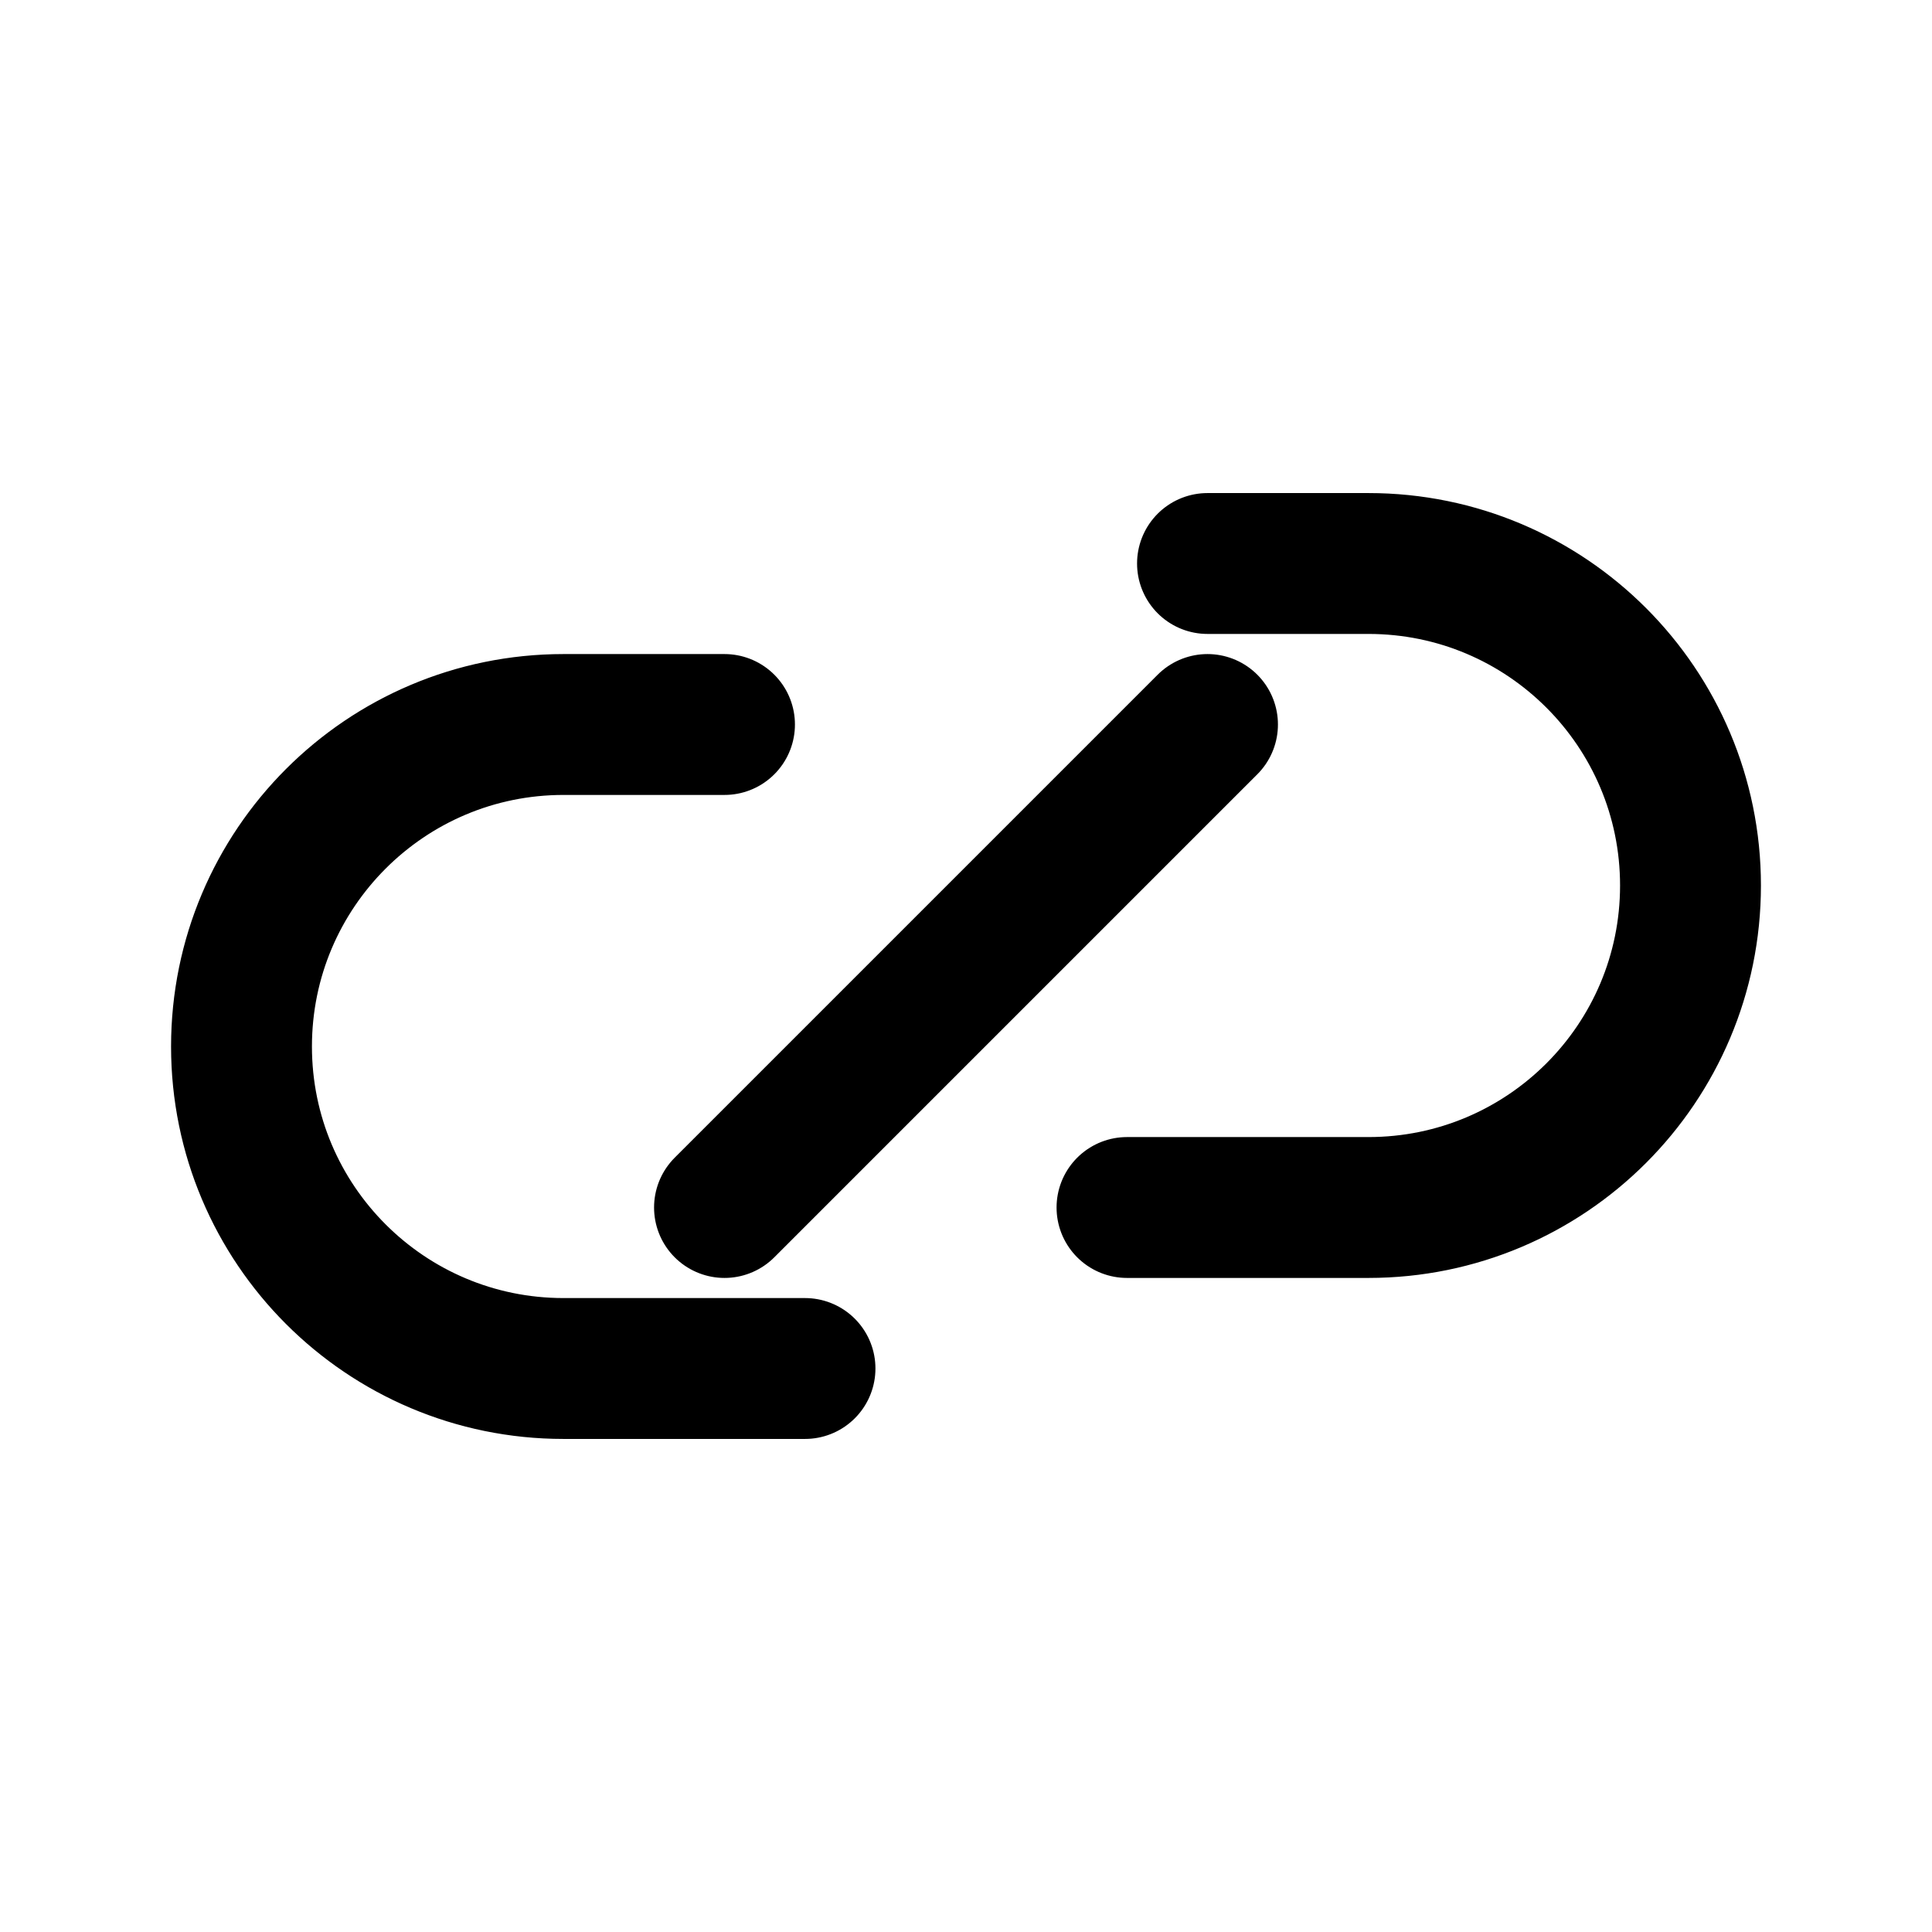
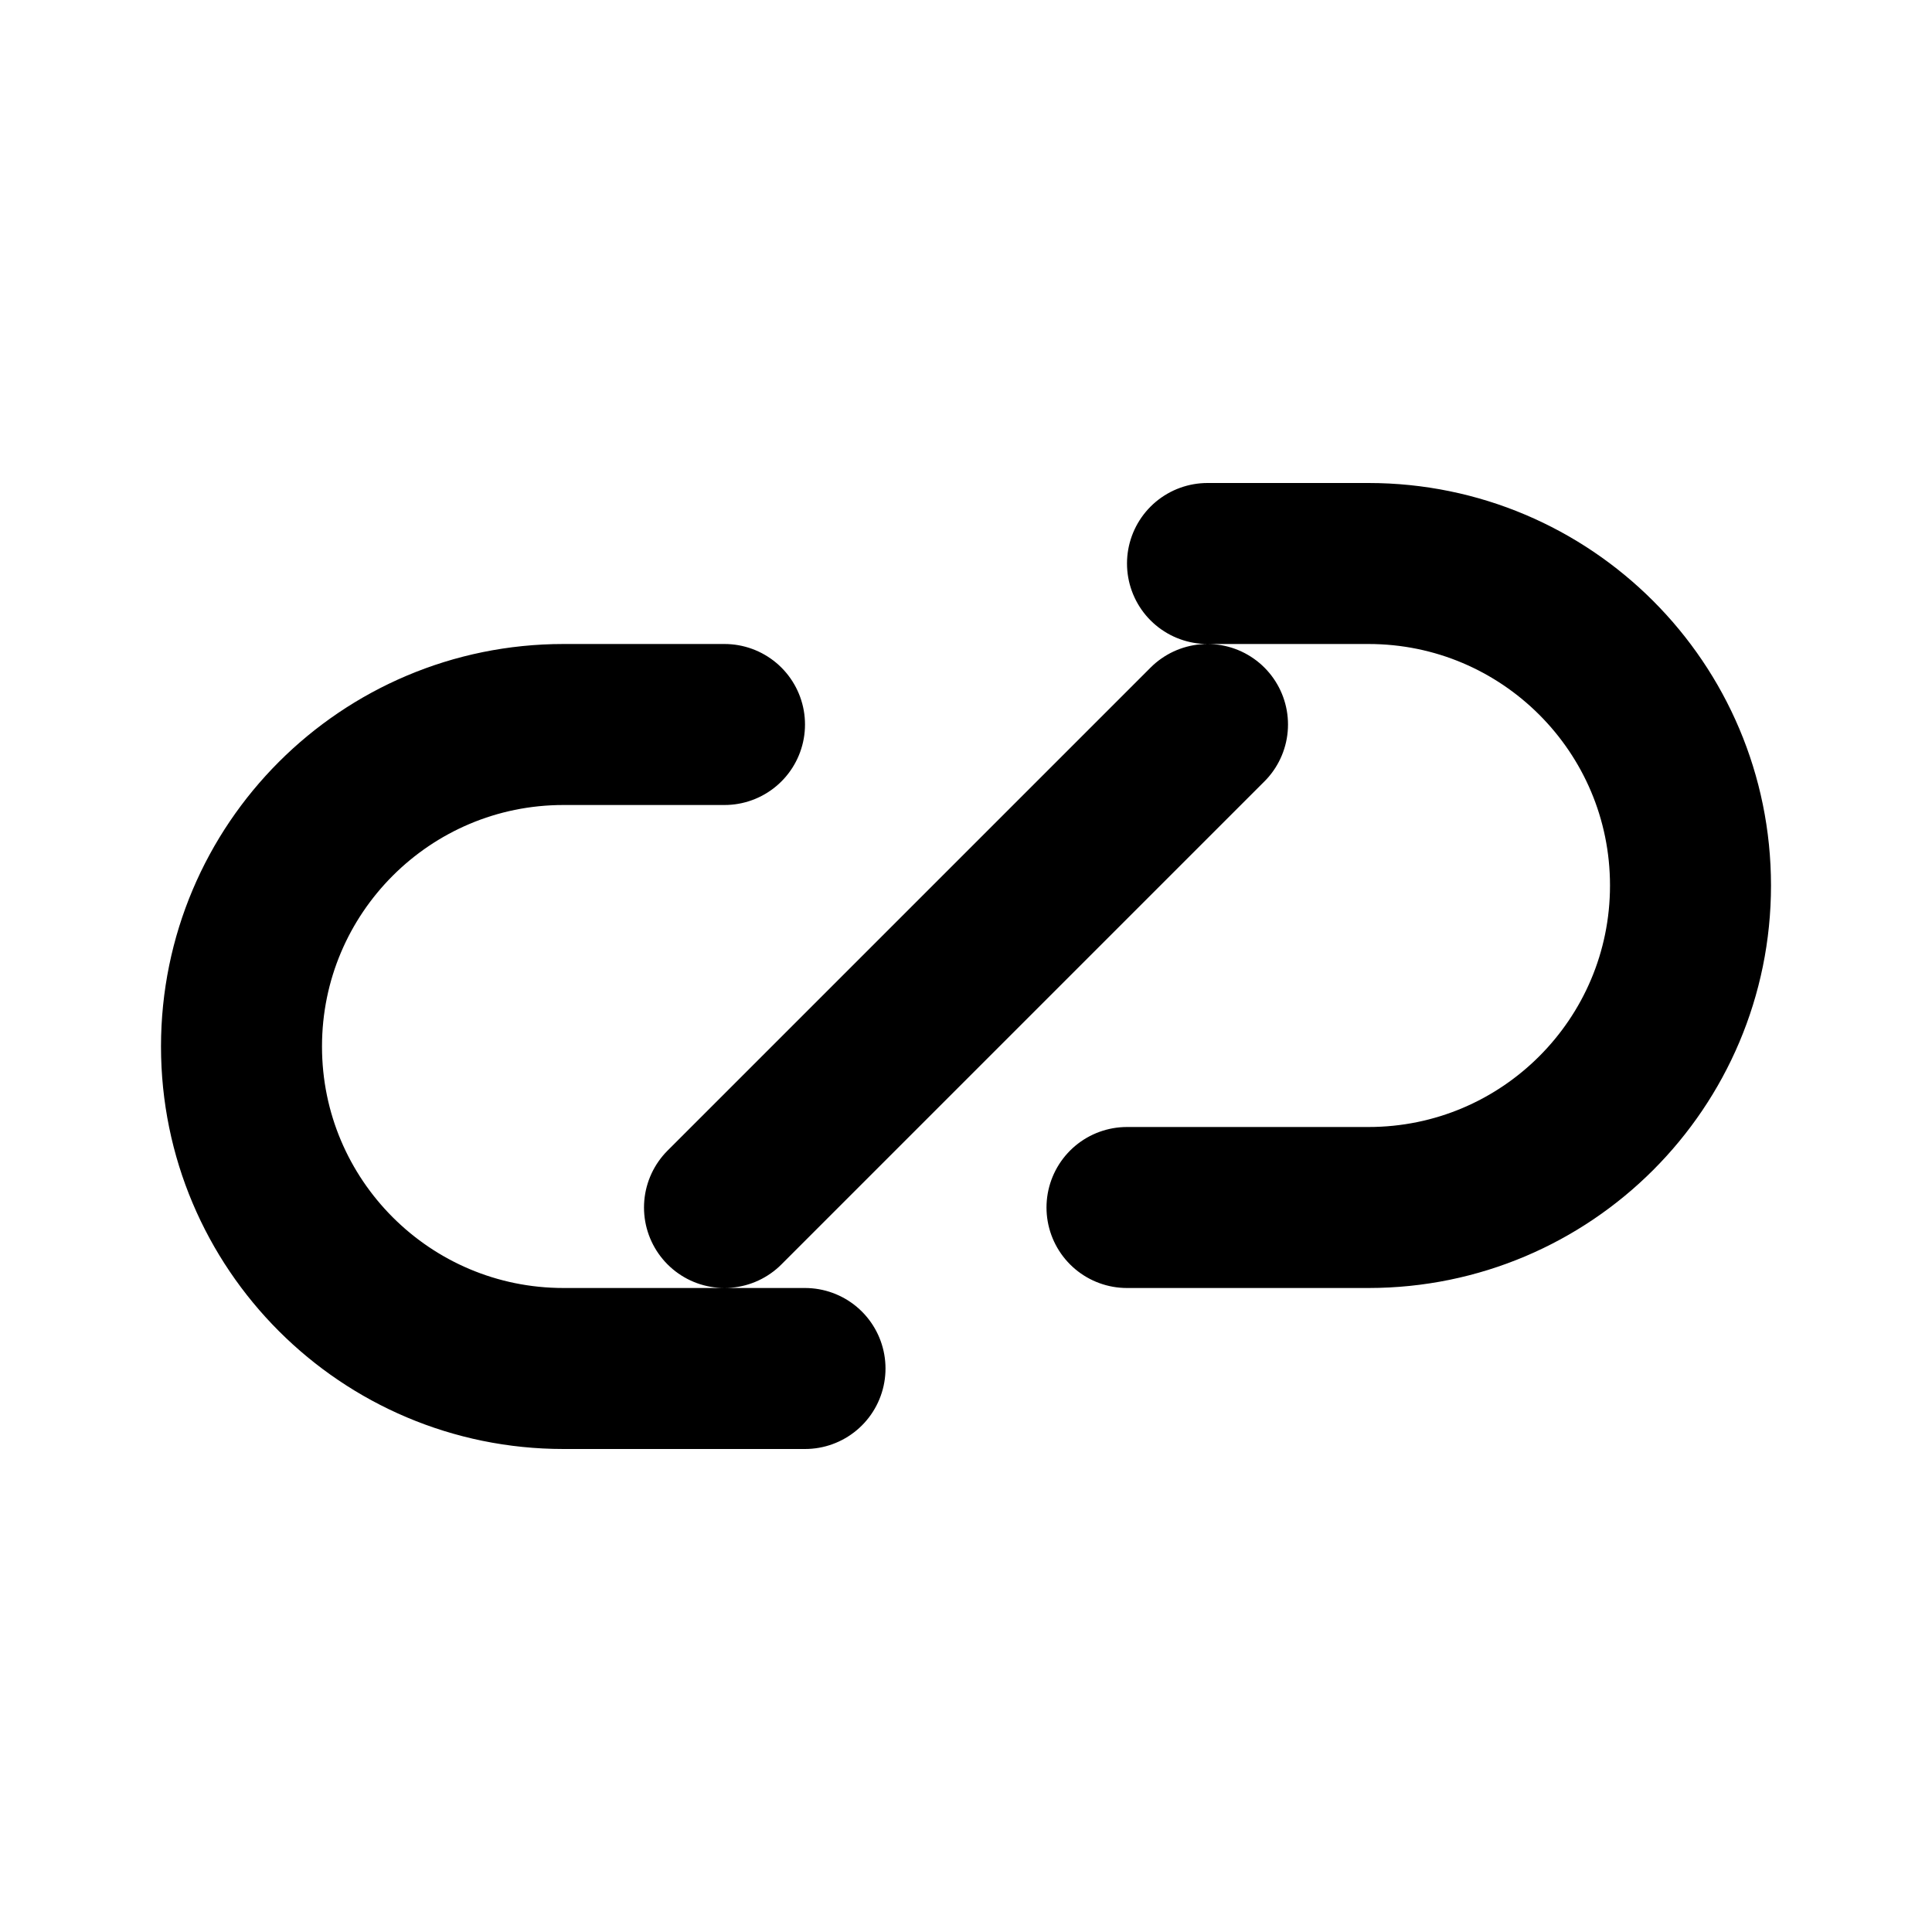
- <svg xmlns="http://www.w3.org/2000/svg" viewBox="0 0 24 24" fill="none" stroke="currentColor" stroke-width="1.75" stroke-linecap="round" stroke-linejoin="round" role="img" aria-labelledby="title">
+ <svg xmlns="http://www.w3.org/2000/svg" viewBox="0 0 24 24" fill="none" stroke="currentColor" stroke-width="2" stroke-linecap="round" stroke-linejoin="round" shape-rendering="geometricPrecision" role="img" aria-labelledby="title">
  <g>
    <path d="M9 9H7a4 4 0 0 0 0 8h3m5-10h2a4 4 0 0 1 0 8h-3M9 15l6-6" />
  </g>
</svg>
